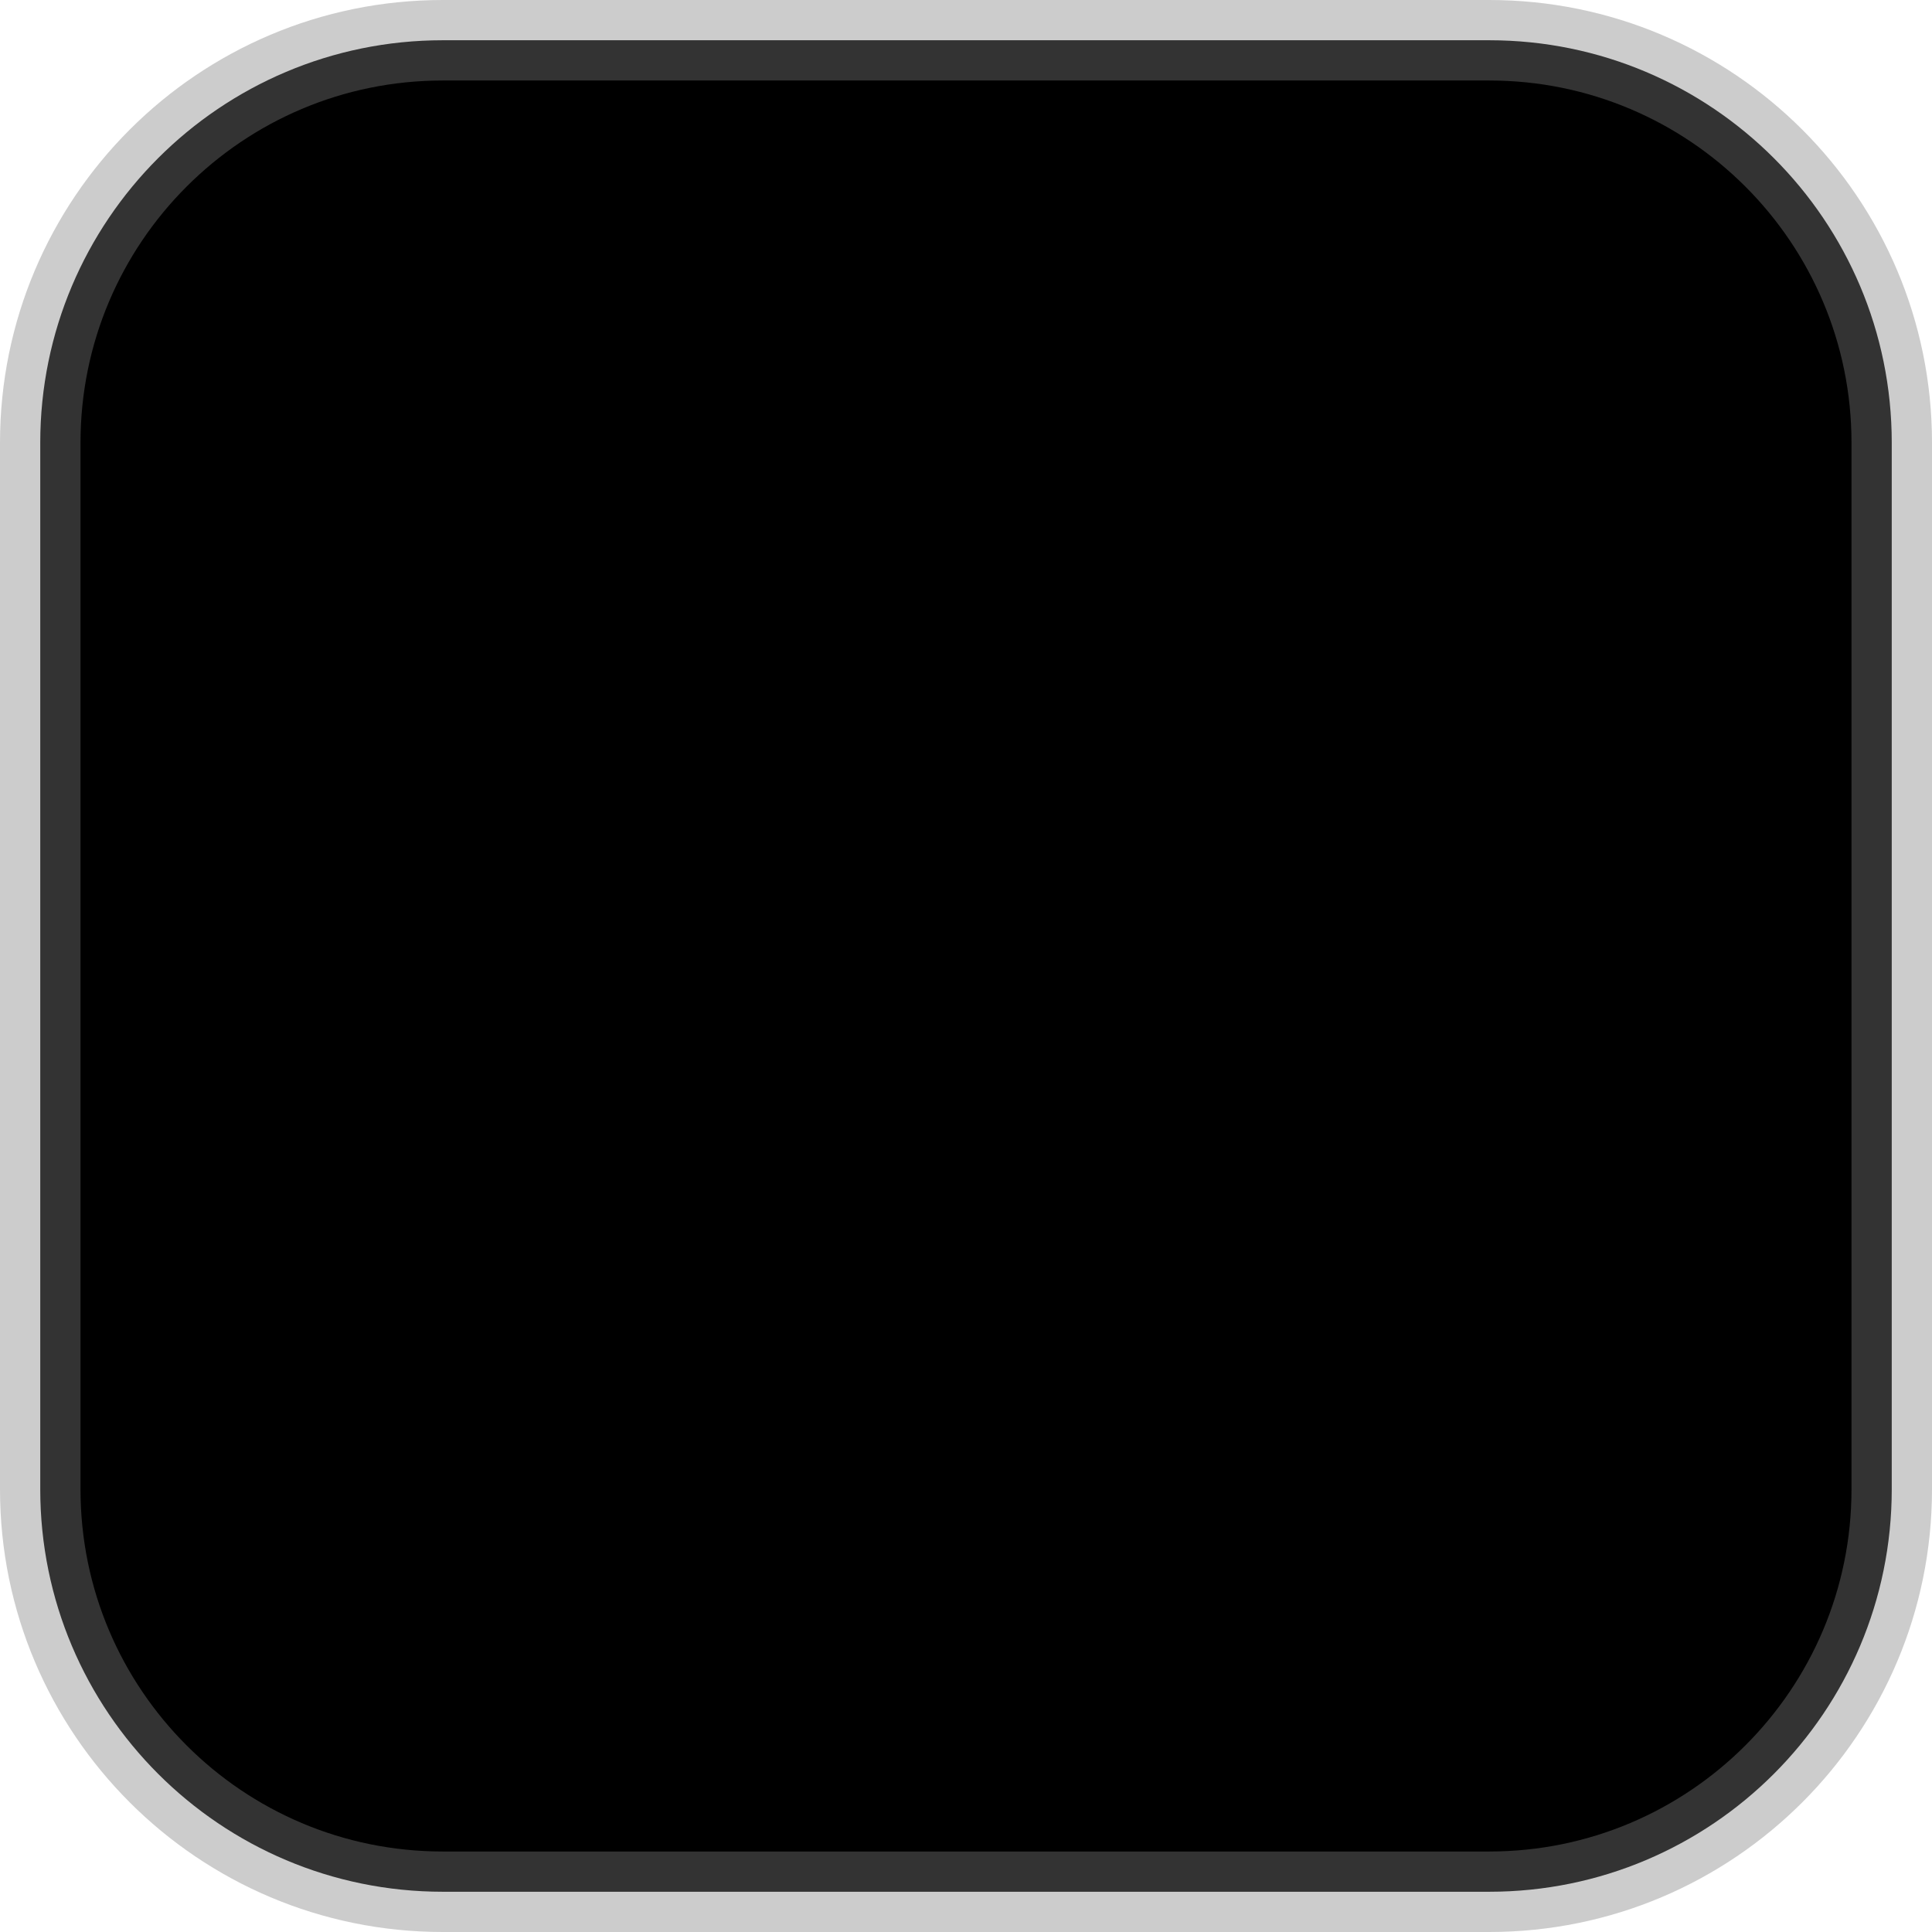
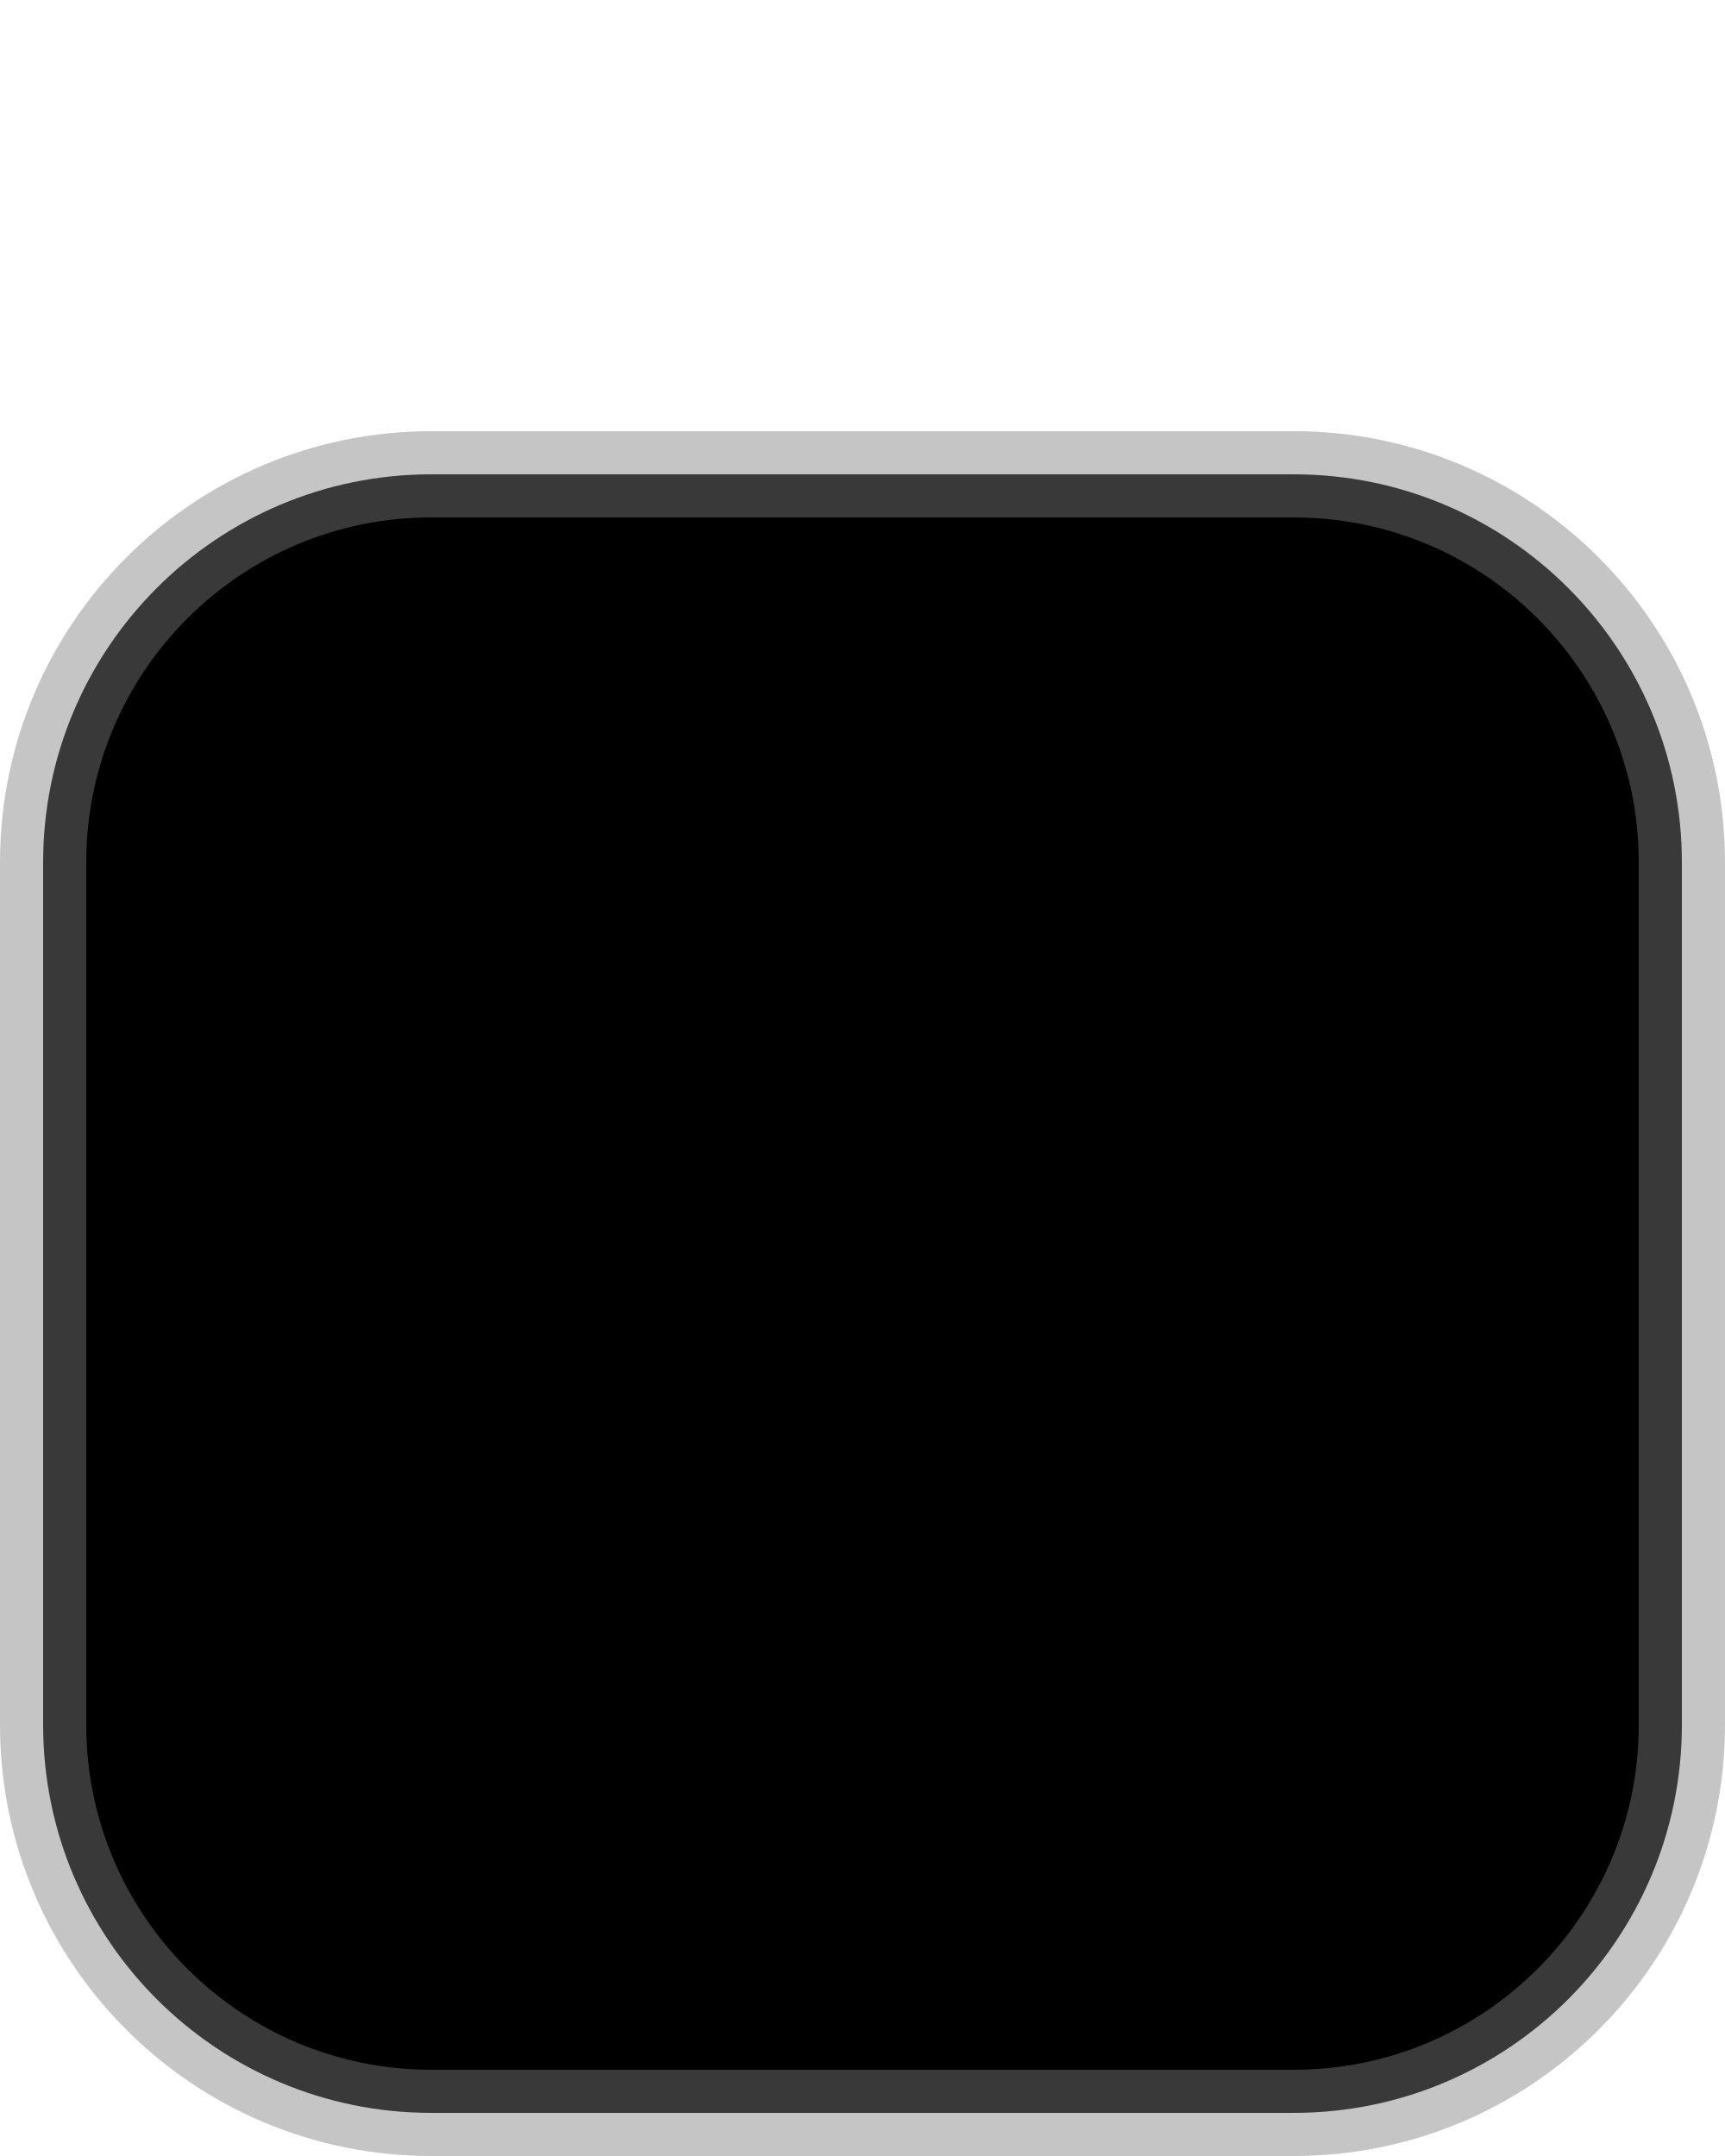
- <svg xmlns="http://www.w3.org/2000/svg" width="24" height="24" viewBox="0 0 24 24">
-   <rect x="0.5" y="0.5" width="23" height="23" rx="5" fill="#000000" stroke="#808080" stroke-opacity="0.4" stroke-width="1" />
+ <svg xmlns="http://www.w3.org/2000/svg" width="20" height="25" viewBox="0 0 20 25">
+   <rect x="0.5" y="5.5" width="19" height="19" rx="4.5" fill="#000000" stroke="#808080" stroke-opacity="0.45" stroke-width="1" />
</svg>
